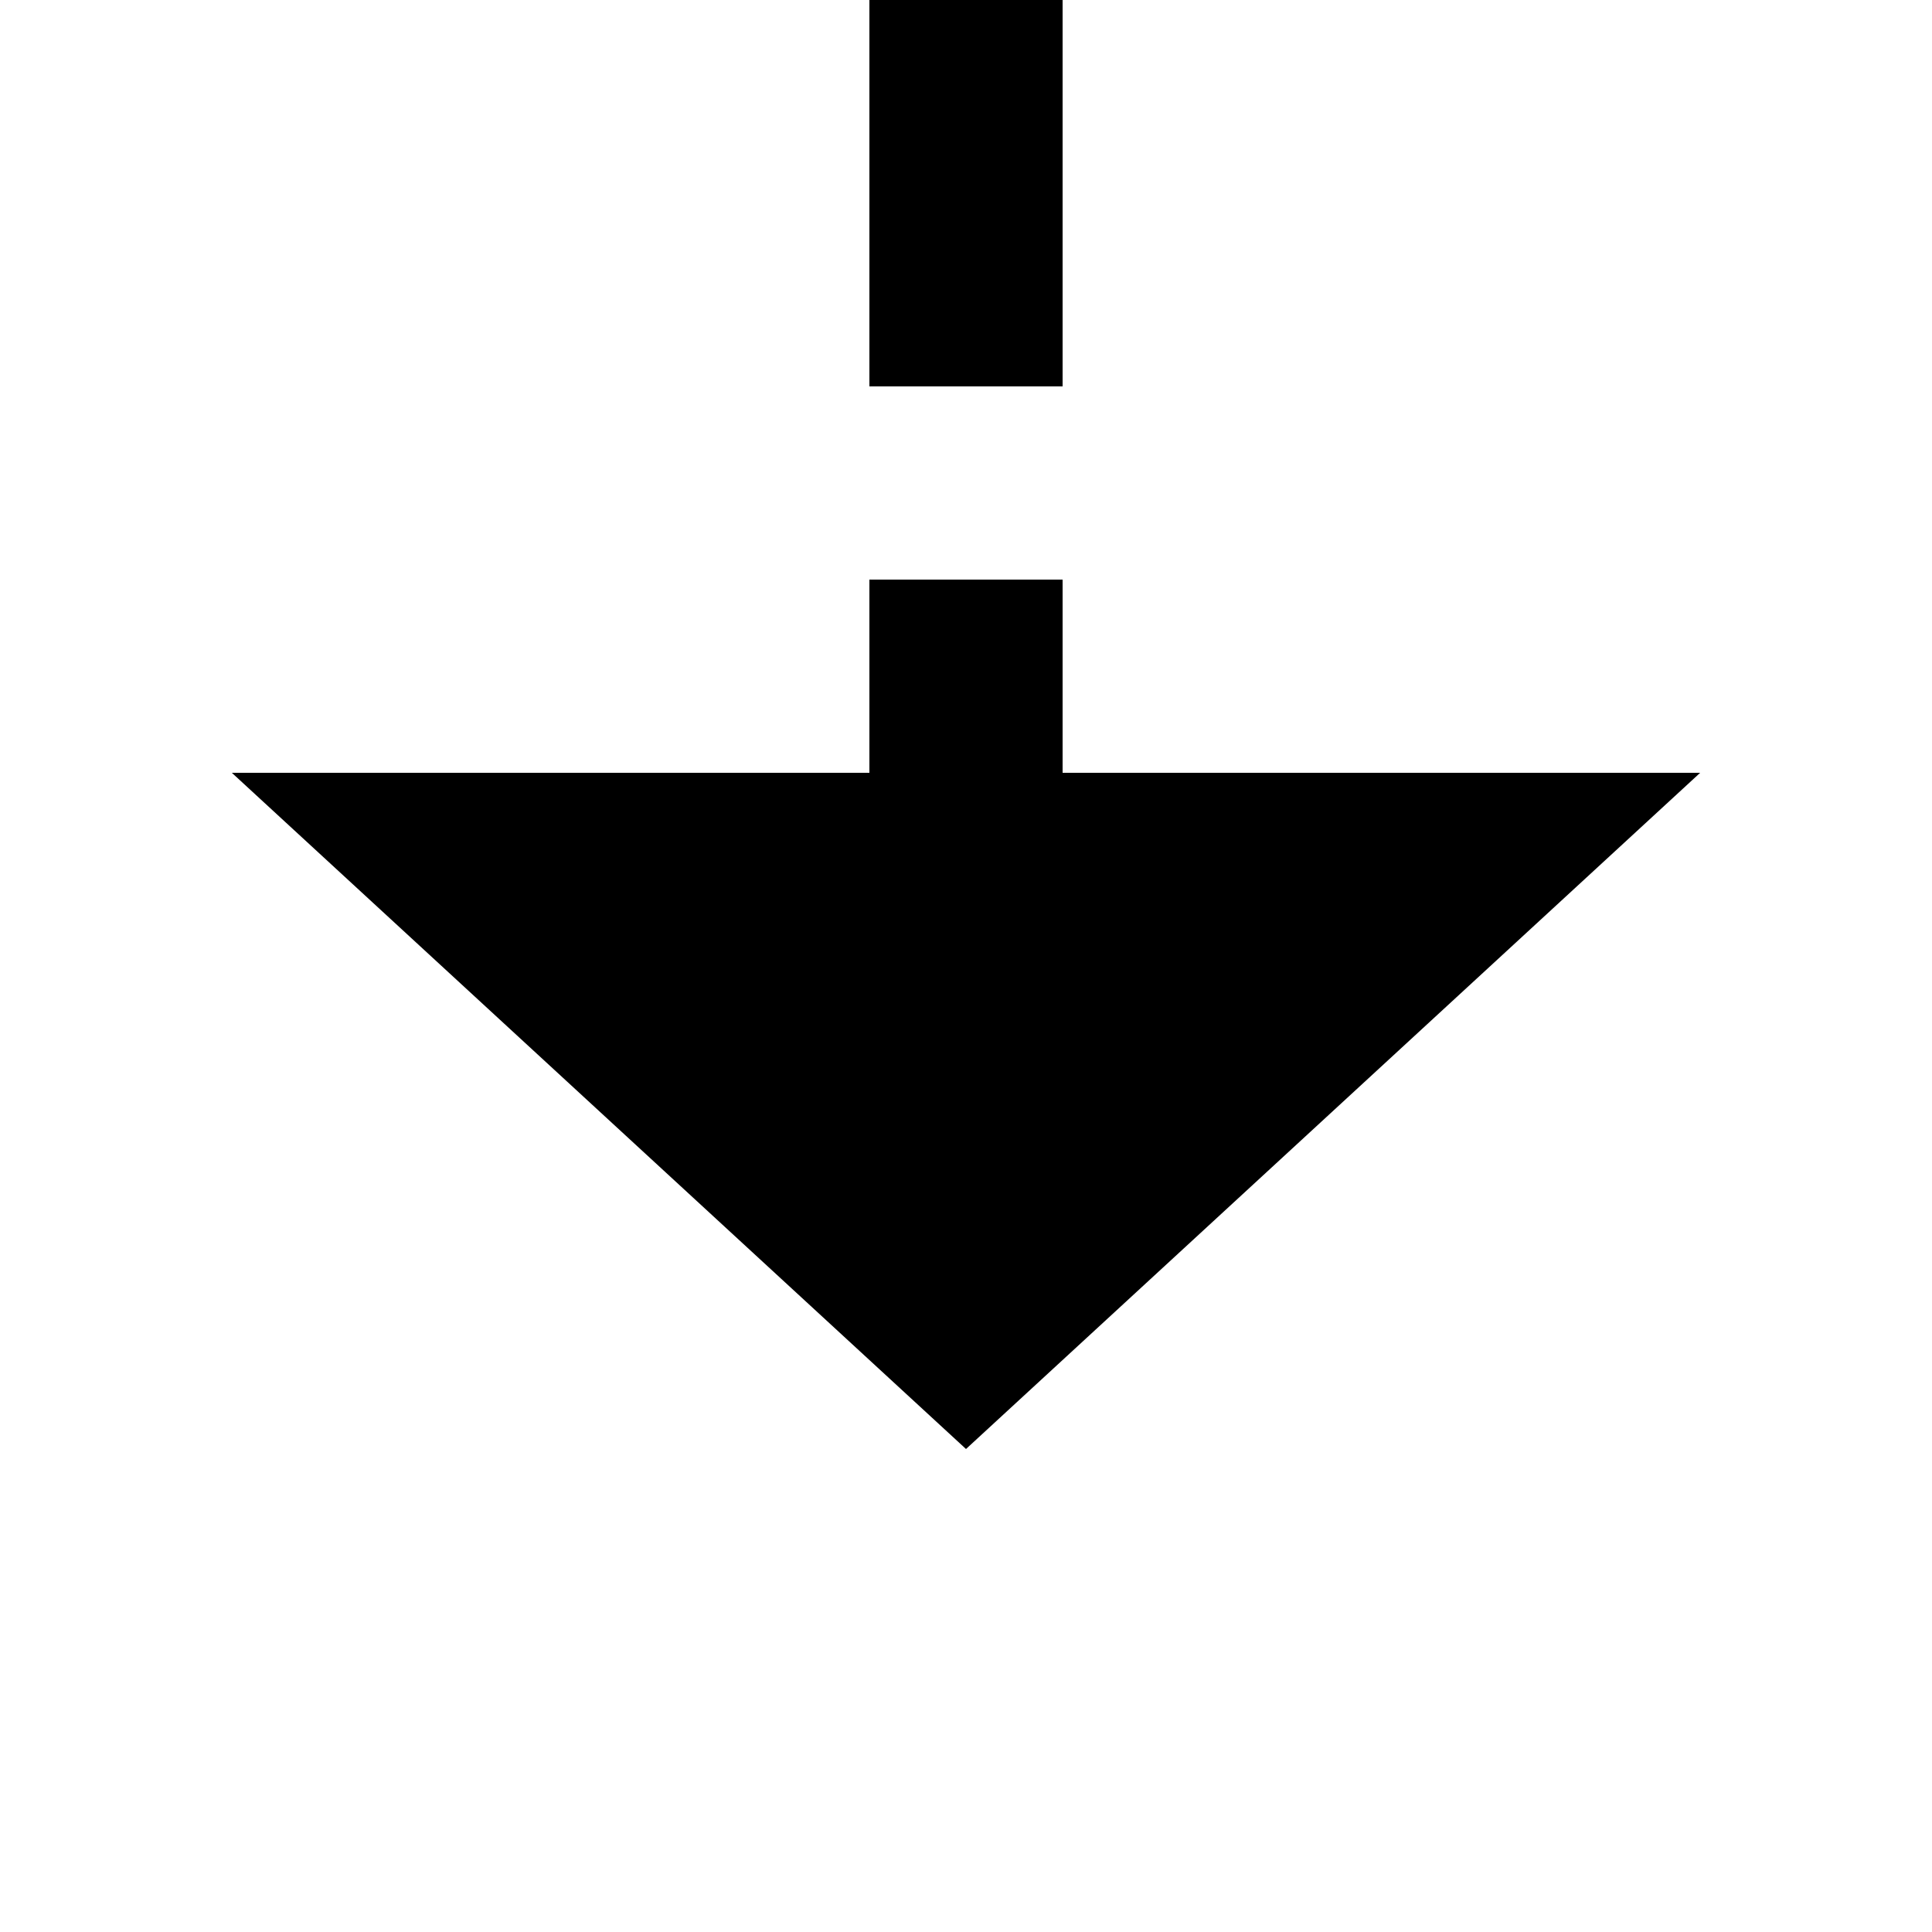
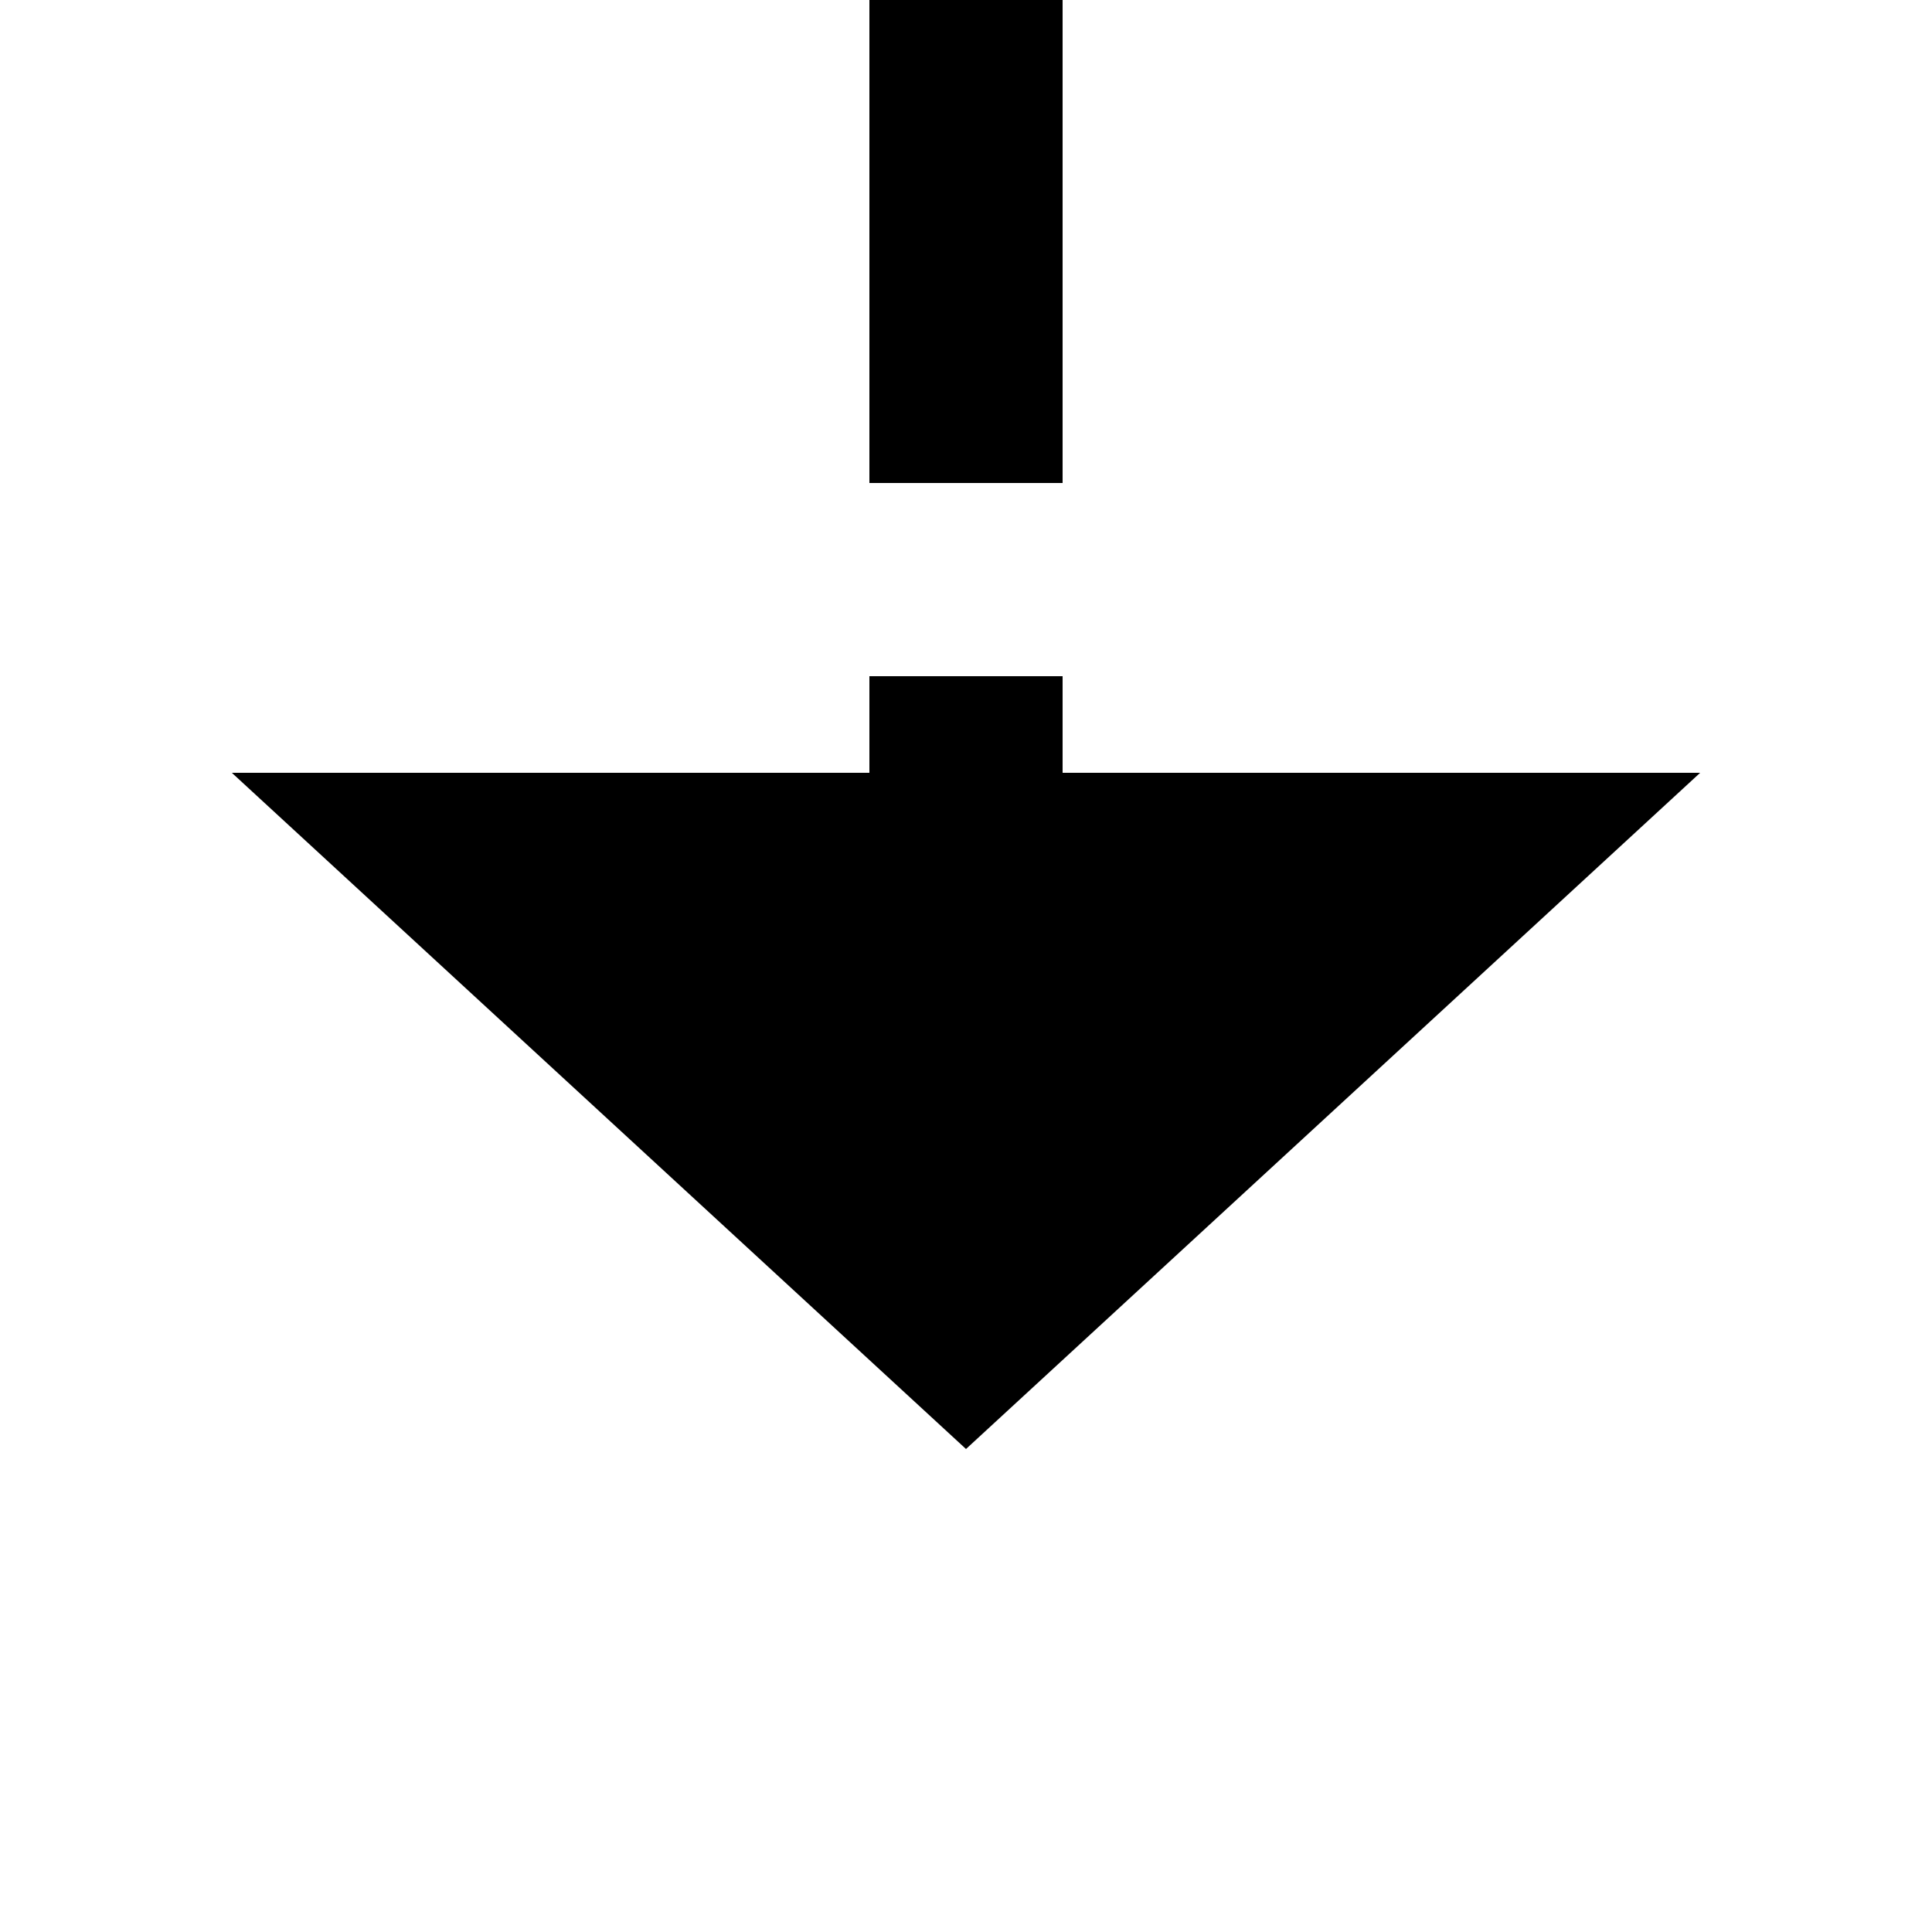
- <svg xmlns="http://www.w3.org/2000/svg" version="1.1" width="20px" height="20px" preserveAspectRatio="xMinYMid meet" viewBox="502 280 20 18">
-   <path d="M 512 245  L 512 288  " stroke-width="2" stroke-dasharray="6,2" stroke="rgba(0, 0, 0, 1)" fill="none" class="stroke" />
-   <path d="M 504.4 287  L 512 294  L 519.6 287  L 504.4 287  Z " fill-rule="nonzero" fill="rgba(0, 0, 0, 1)" stroke="none" class="fill" />
+ <svg xmlns="http://www.w3.org/2000/svg" version="1.1" width="20px" height="20px" preserveAspectRatio="xMinYMid meet" viewBox="503 744 20 18">
+   <path d="M 513 710  L 513 752  " stroke-width="2" stroke-dasharray="6,2" stroke="rgba(0, 0, 0, 1)" fill="none" class="stroke" />
+   <path d="M 505.4 751  L 513 758  L 520.6 751  L 505.4 751  Z " fill-rule="nonzero" fill="rgba(0, 0, 0, 1)" stroke="none" class="fill" />
</svg>
